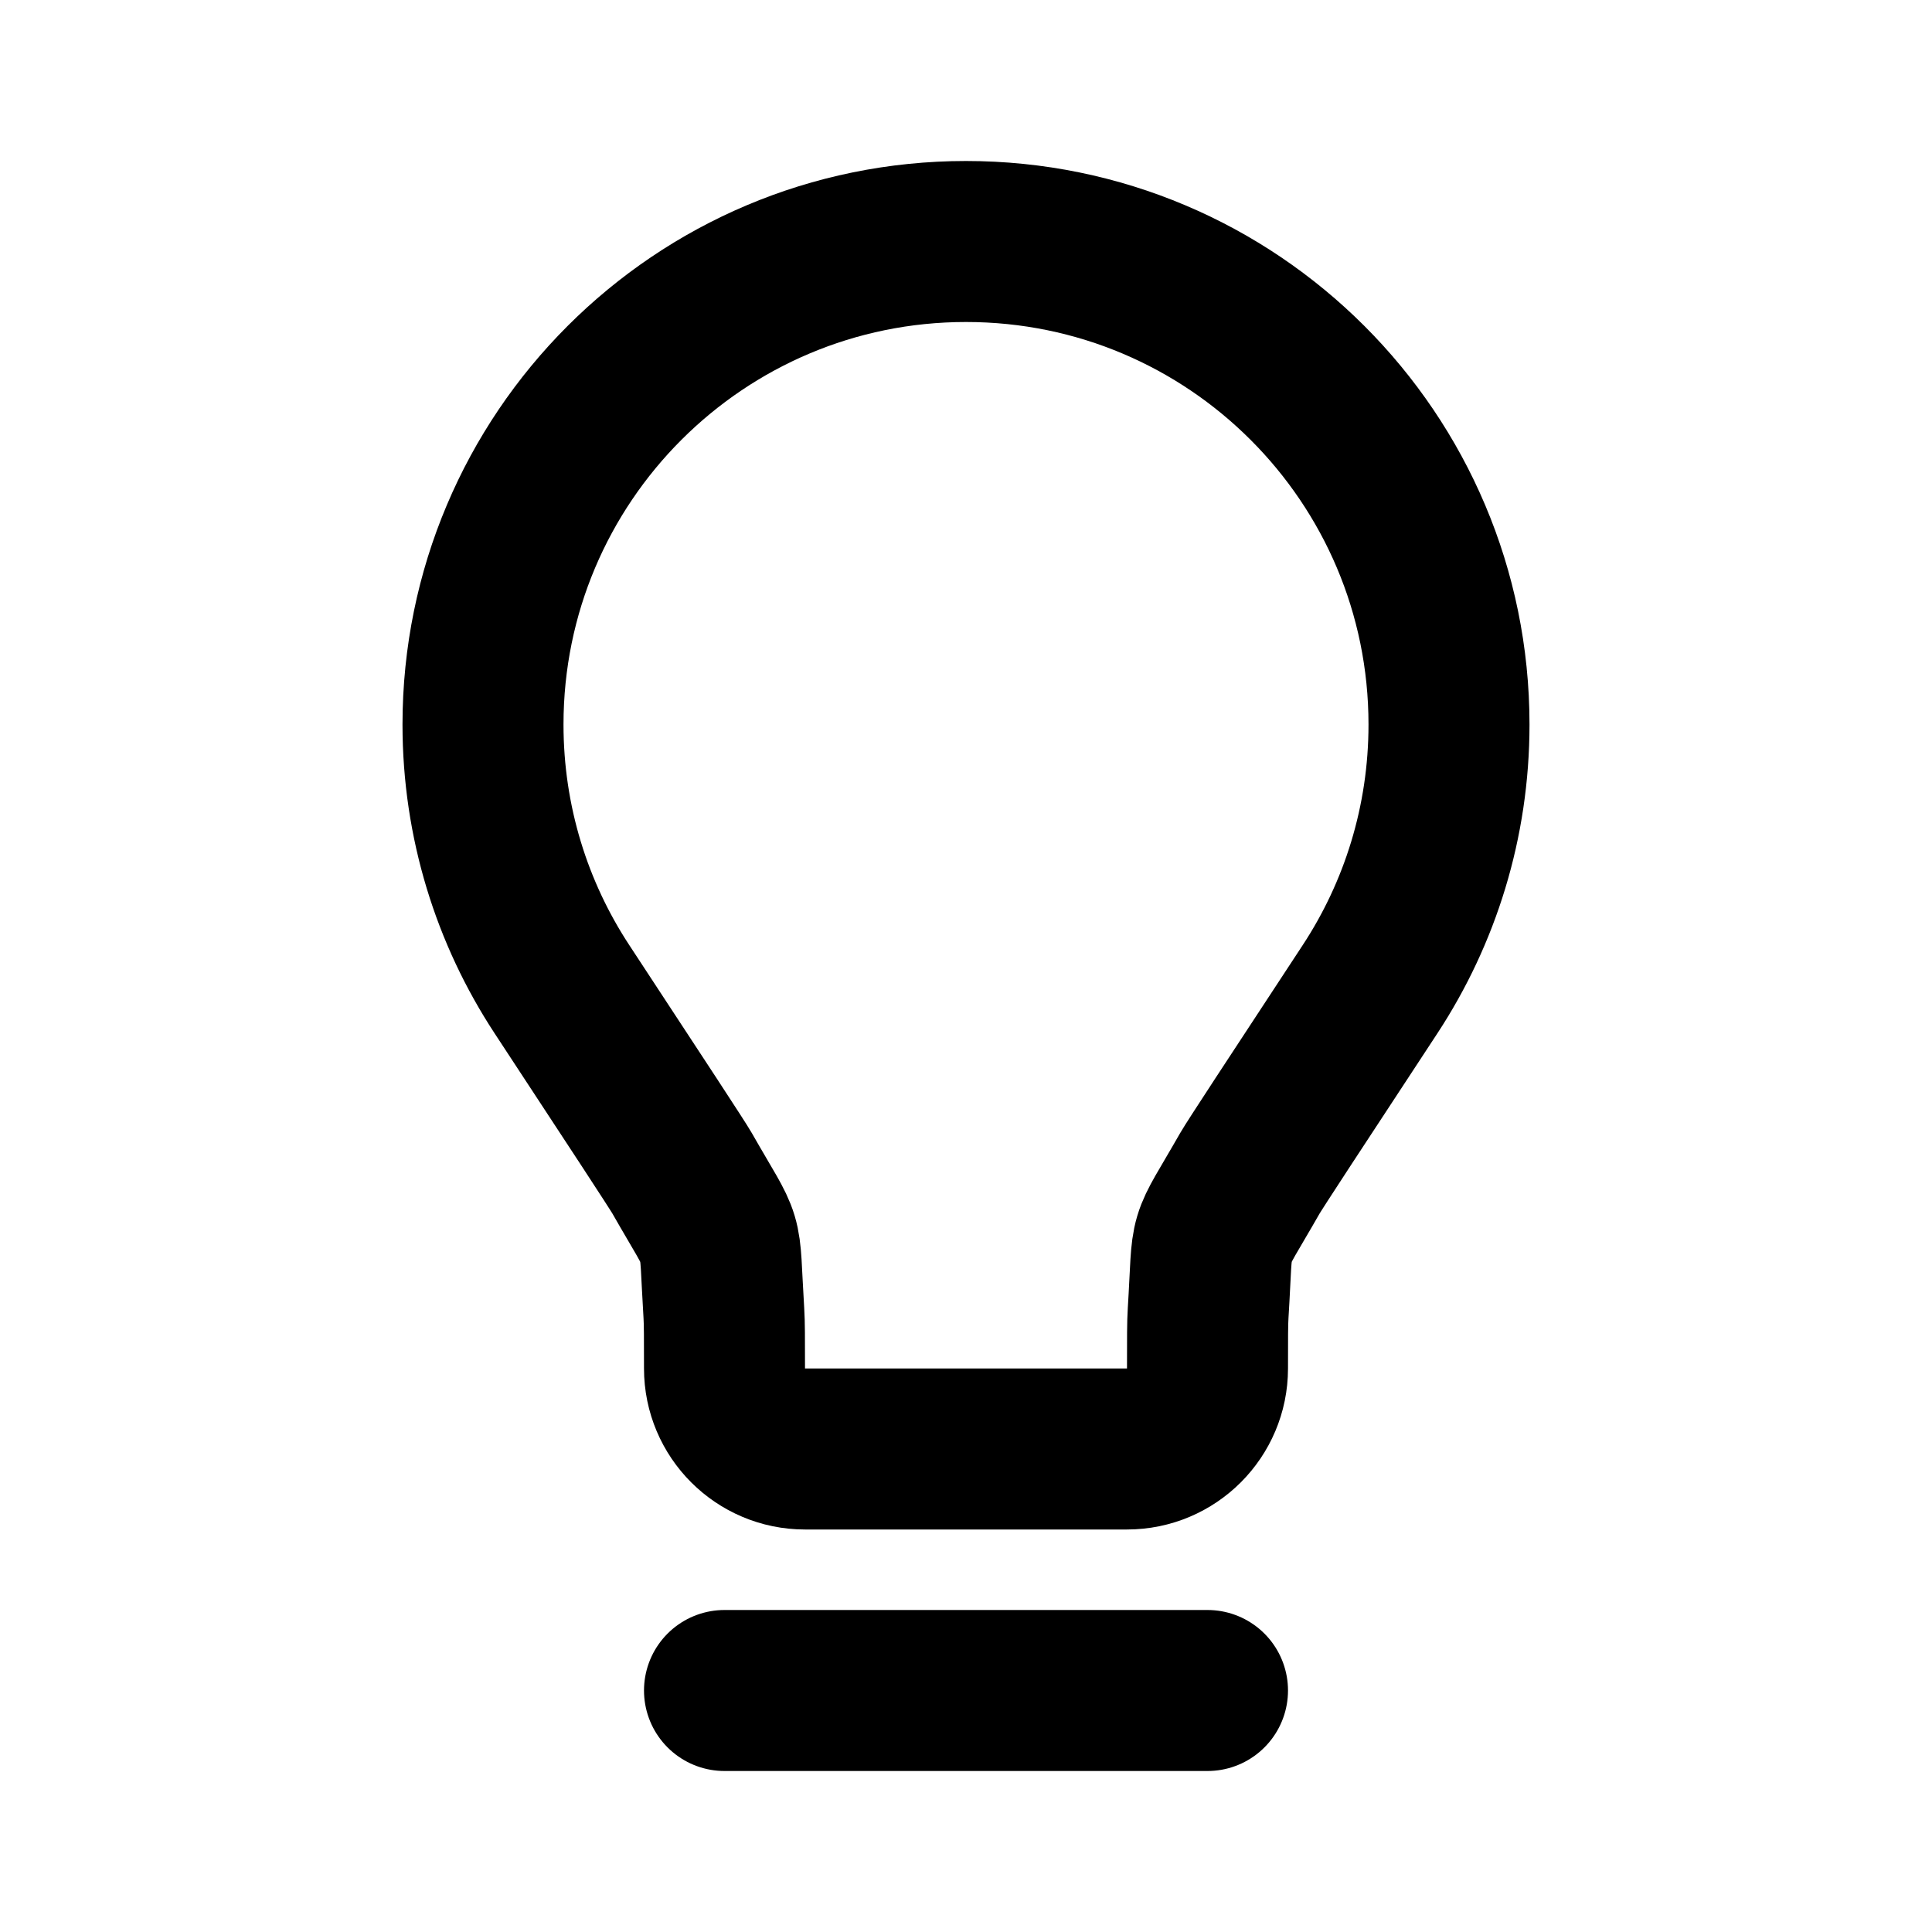
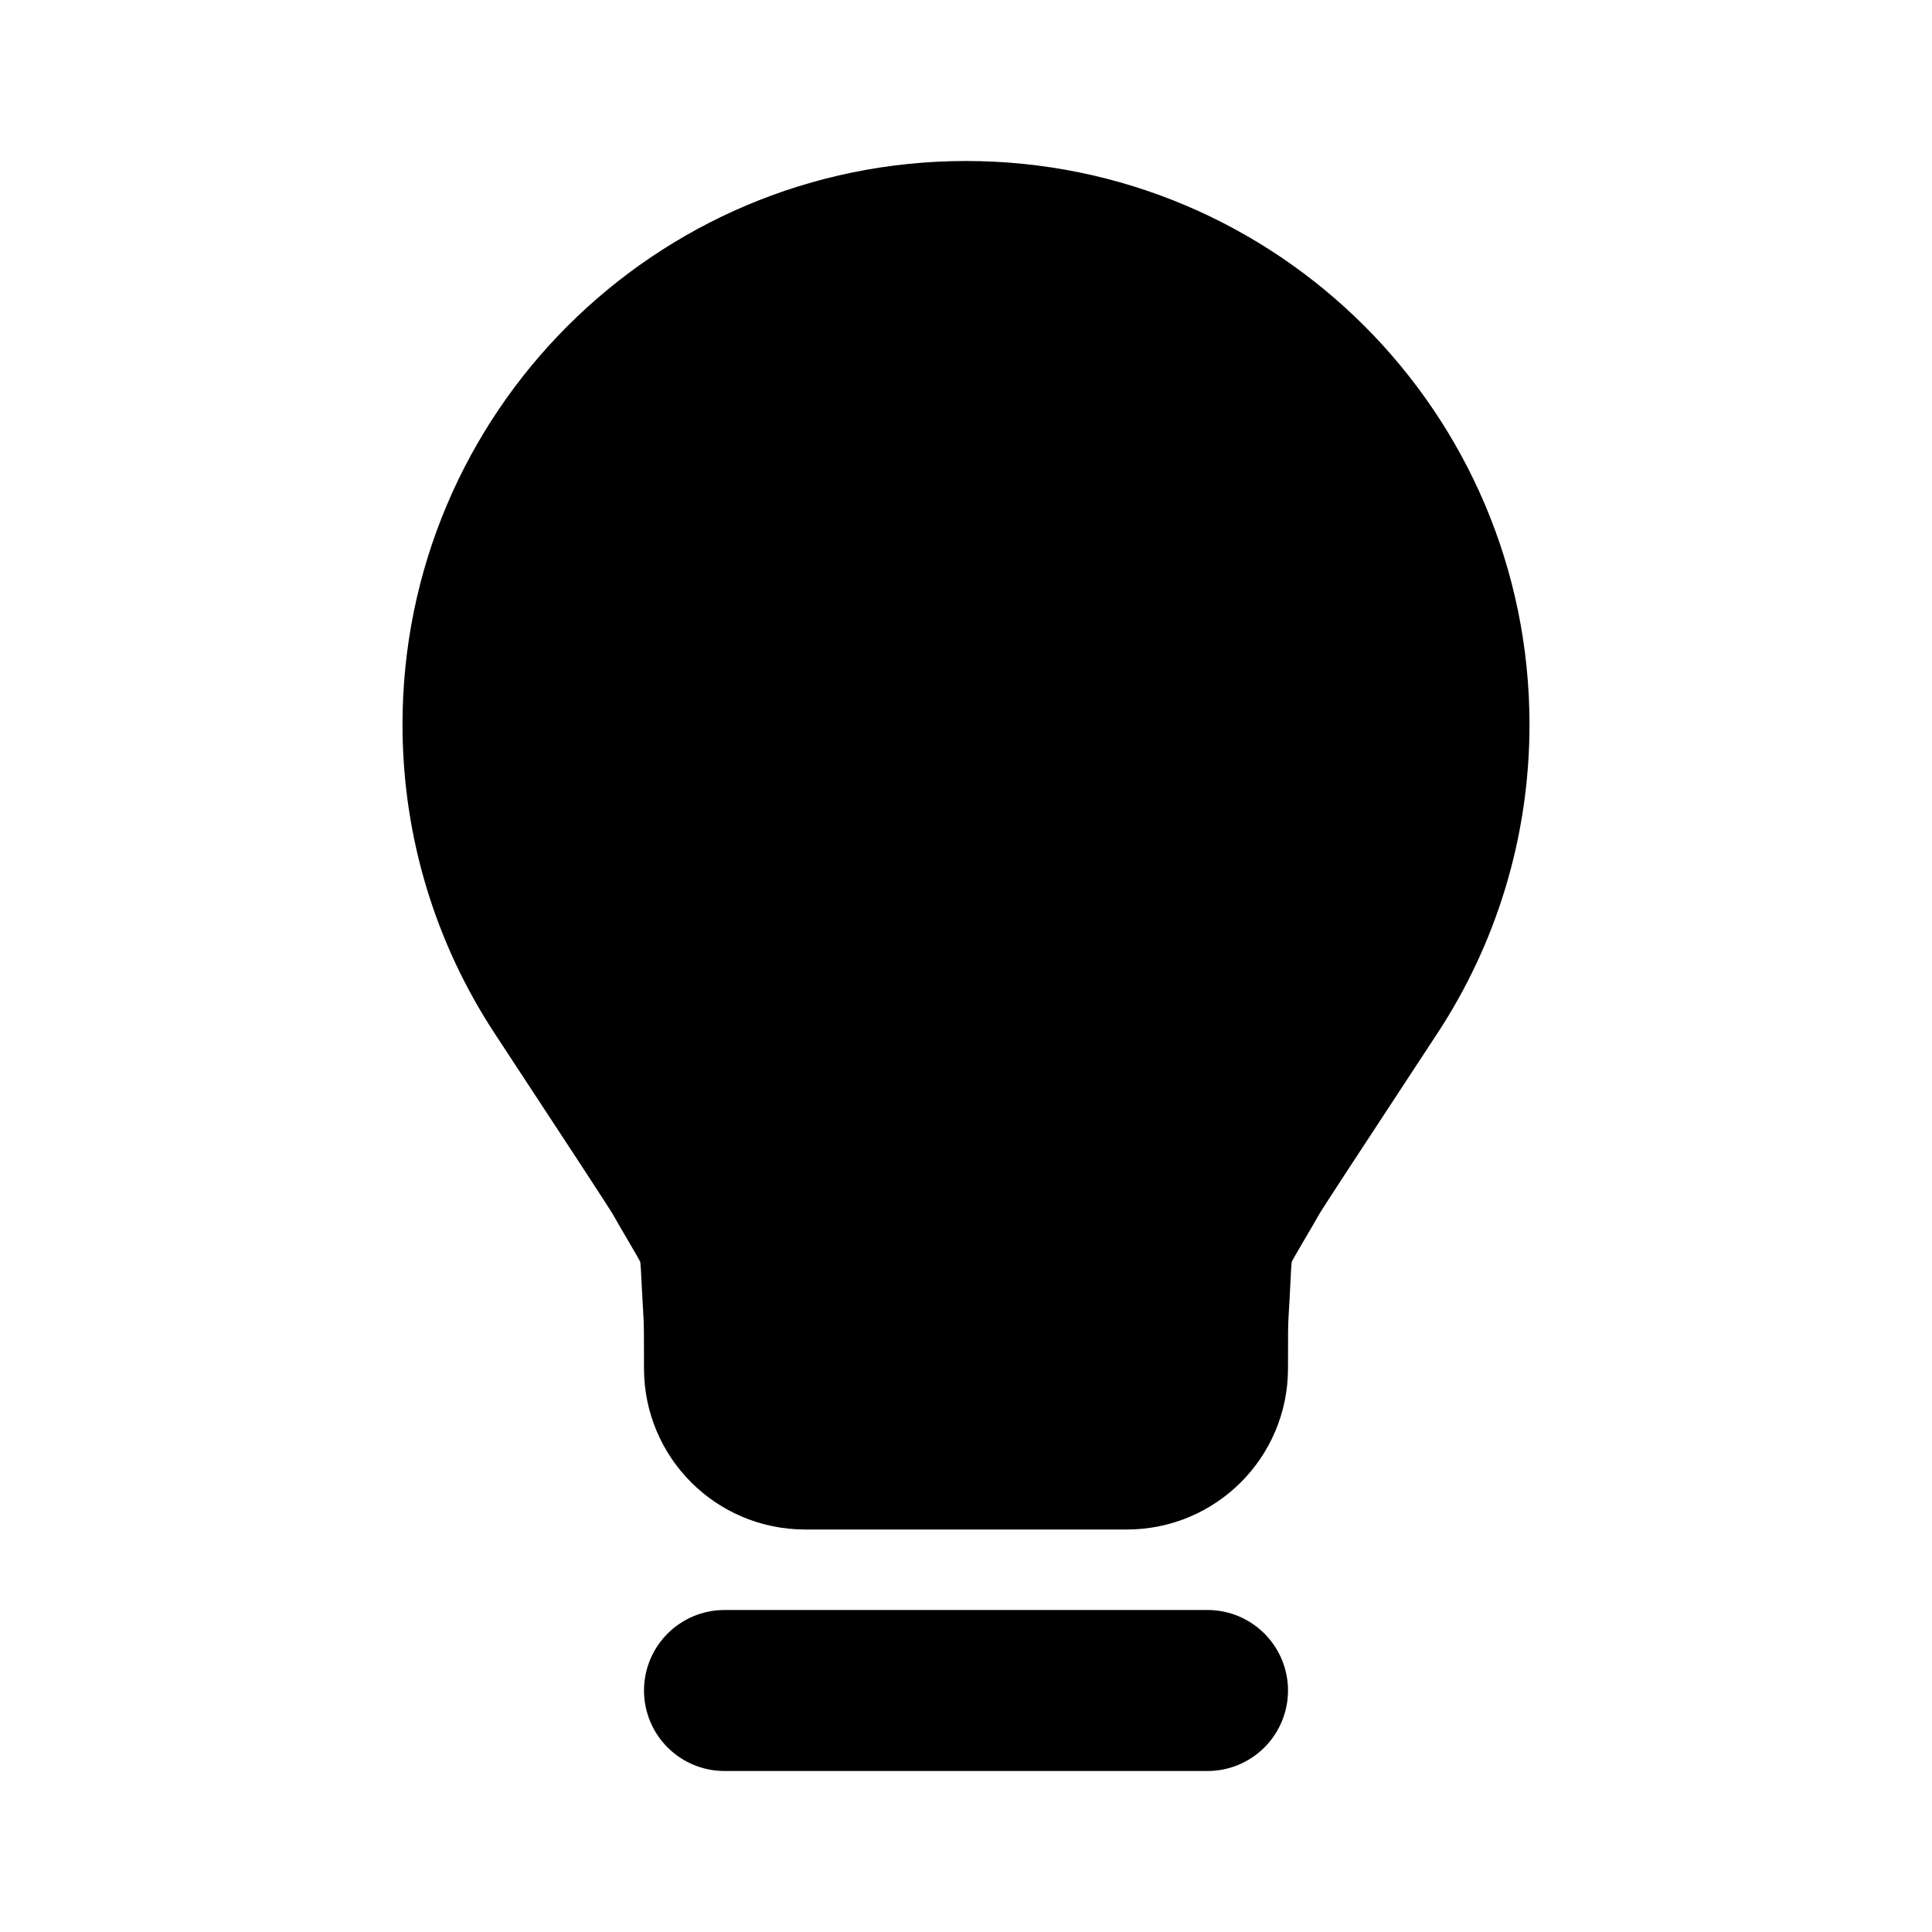
- <svg xmlns="http://www.w3.org/2000/svg" width="800px" height="800px" viewBox="0 0 24 24" fill="none">
+ <svg xmlns="http://www.w3.org/2000/svg" width="800px" height="800px" viewBox="0 0 24 24" fill="currentColor" stroke="current">
  <g id="Environment / Bulb">
    <path id="Vector" d="M9 21H15M12 3C8.686 3 6 5.686 6 9C6 10.214 6.361 11.345 6.981 12.289C7.935 13.742 8.412 14.468 8.474 14.576C9.024 15.541 8.923 15.201 8.992 16.31C9 16.434 9 16.623 9 17C9 17.552 9.448 18 10 18L14 18C14.552 18 15 17.552 15 17C15 16.623 15 16.434 15.008 16.31C15.077 15.201 14.975 15.541 15.526 14.576C15.588 14.468 16.065 13.742 17.019 12.289C17.639 11.345 18 10.214 18 9C18 5.686 15.314 3 12 3Z" stroke="#000000" stroke-width="2" stroke-linecap="round" stroke-linejoin="round" />
  </g>
</svg>
